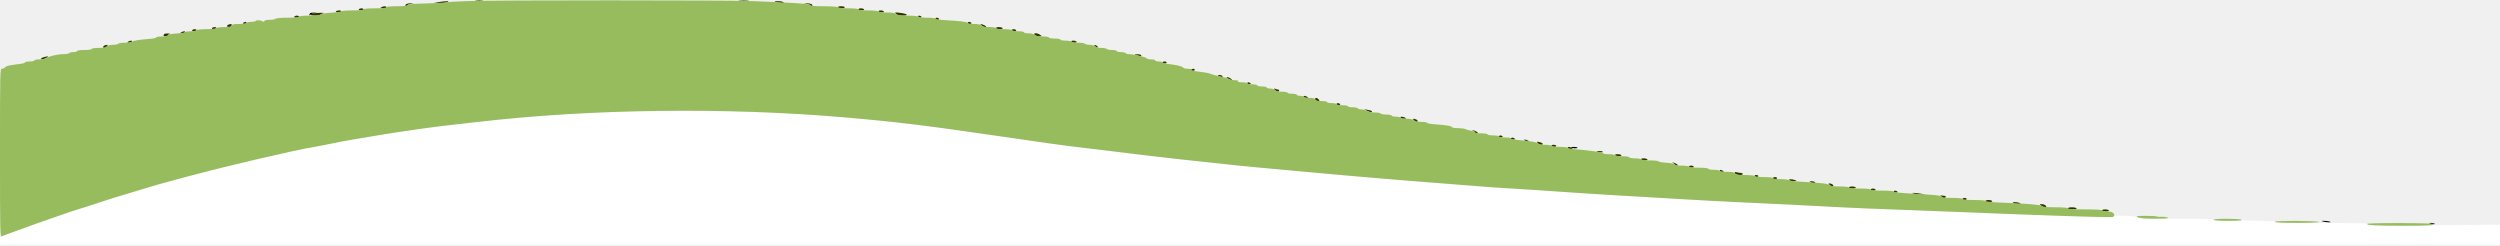
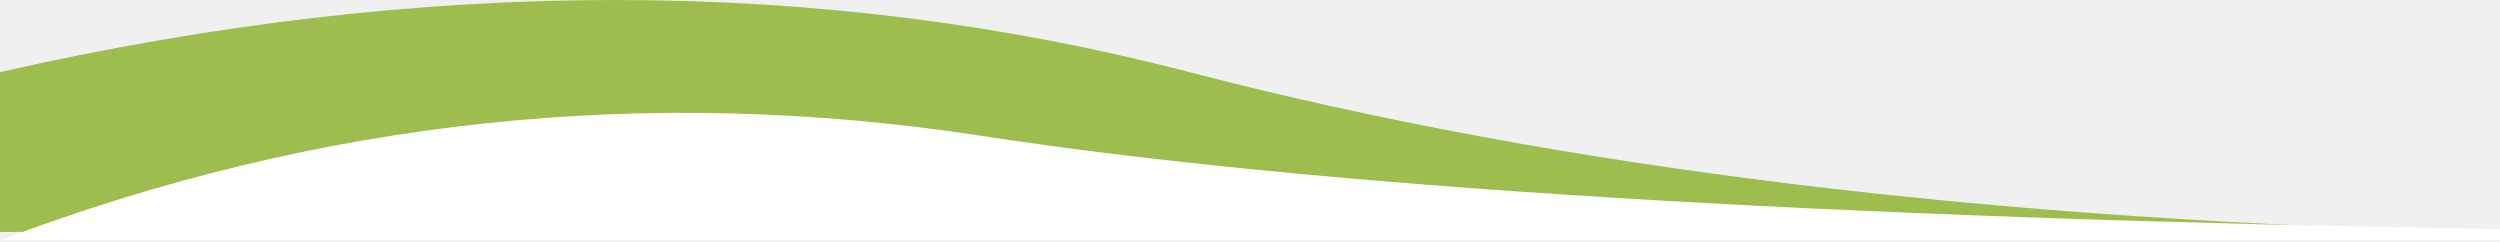
- <svg xmlns="http://www.w3.org/2000/svg" width="400" height="39.332" display="block">
-   <g fill-rule="evenodd">
-     <path d="M49.611 2.111a.458.458 0 0 0-.108.292c.001.118.044.114.125-.013.068-.106.348-.226.623-.267l.499-.073-.514-.025c-.283-.014-.564.025-.625.086m201.766 21.488c.153.153 1.113.186 1.019.035-.045-.074-.315-.134-.6-.134s-.474.045-.419.099m120.137 11.795c.038.033.403.103.811.155.479.061.656.041.5-.058-.223-.141-1.467-.233-1.311-.097" />
-     <path d="M98.25 17.925c-3.575.116-7.55.29-8.833.387-5.575.42-9.111.747-13.167 1.215-2.383.275-4.933.566-5.667.647-.733.081-2.083.258-3 .392l-4 .588c-1.283.188-3.196.497-4.25.686-1.054.189-2.404.416-3 .506-.596.09-2.02.359-3.166.597a88.643 88.643 0 0 1-2.917.565c-2.79.441-13.856 3.015-19.583 4.555l-3.75 1.005c-.917.244-2.117.586-2.667.758-.55.173-1.937.589-3.083.926C16.153 32.227 10.295 34.166 4 36.435c-4.272 1.54-4 1.396-4 2.106v.626h400v-3.214l-9.625.086c-9.804.086-11.782.049-11.616-.221.056-.09-2.908-.151-7.332-.151-4.84 0-7.427-.058-7.427-.167 0-.104-.933-.167-2.467-.167-1.742 0-2.532-.061-2.691-.208-.179-.167-.201-.167-.107 0 .092.162-.399.208-2.225.208-1.289 0-2.343-.062-2.343-.139 0-.179.44-.165-6.029-.184-4.238-.012-5.714-.069-6.028-.232-.487-.253-3.71-.369-3.999-.144-.255.198-8.08-.03-24.944-.729a1858.95 1858.95 0 0 0-10.667-.408 475.54 475.54 0 0 1-7.833-.331 2036.3 2036.3 0 0 0-16.834-.834c-1.971-.086-6.133-.31-9.25-.497a3305.76 3305.76 0 0 0-10-.586 688.57 688.57 0 0 1-9.083-.588c-2.613-.189-5.988-.41-7.5-.49-1.513-.081-4.1-.261-5.75-.4-1.65-.139-4.613-.372-6.583-.518a1282.396 1282.396 0 0 1-20.917-1.778 800.207 800.207 0 0 0-7.083-.646c-1.513-.122-3.748-.355-12.75-1.331a749.757 749.757 0 0 1-11.417-1.356c-2.246-.281-4.646-.57-5.333-.641-1.275-.131-5.868-.771-12-1.674a525.03 525.03 0 0 0-4-.578c-.321-.042-1.821-.263-3.334-.49a132.82 132.82 0 0 0-4.25-.576c-.825-.088-3.487-.383-5.916-.656-4.121-.461-8.047-.818-13.25-1.204-7.596-.563-20.83-.732-31.167-.398" fill="#fff" />
-     <path d="M76.125.121c.298.037.785.037 1.083 0 .298-.037.054-.068-.541-.068-.596 0-.84.031-.542.068m42.167.001a9.561 9.561 0 0 0 1.416 0c.39-.035.071-.064-.708-.064-.779 0-1.098.029-.708.064M70.167.333l-.75.117 1 .022c.55.013 1.112-.05 1.25-.139.292-.188-.286-.188-1.5 0m54 0c.631.203 1.479.203 1.166 0-.137-.089-.55-.155-.916-.147-.579.012-.612.032-.25.147M65.005.66c-.135.085-.187.213-.116.284.071.072.182.045.246-.059.064-.103.341-.221.616-.262L66.25.55l-.5-.022c-.275-.013-.61.047-.745.132m64.078-.037c.274.041.552.159.616.262.064.104.174.131.245.059.199-.198-.303-.441-.861-.416l-.5.022.5.073M61 1.167c-.19.122-.119.162.292.164.298.001.541-.073.541-.164 0-.212-.505-.212-.833 0m73.083 0c.057.091.324.166.594.166.269 0 .49-.075.49-.166 0-.092-.267-.167-.594-.167-.353 0-.551.067-.49.167M57.417 1.5c-.059.095.081.167.323.167.235 0 .427-.075.427-.167 0-.092-.146-.167-.324-.167-.178 0-.37.075-.426.167m79.916 0c0 .092.23.167.51.167.298 0 .467-.07.407-.167-.057-.092-.286-.167-.51-.167-.224 0-.407.075-.407.167m-83.583.333c-.058.094.078.167.314.167.229 0 .463-.075.519-.167.059-.094-.078-.166-.313-.166-.229 0-.463.075-.52.166m86.833 0c.057.092.291.167.52.167.235 0 .372-.073.314-.167-.057-.091-.291-.166-.52-.166-.235 0-.372.072-.314.166m-90.375.288c-.298.037-.541.137-.541.223 0 .2 1.382.205 1.591.006.087-.083.309-.187.492-.231.397-.096-.769-.094-1.542.002m93.157.101c.182.182.553.278 1.073.278 1.063 0 .757-.306-.449-.449-.842-.1-.884-.088-.624.171m-96.282.445c-.058.094.082.166.324.166.234 0 .426-.075.426-.166 0-.092-.145-.167-.323-.167-.178 0-.37.075-.427.167m99.834 0c.056.091.215.166.353.166.137 0 .203-.075.147-.166-.057-.092-.216-.167-.353-.167-.138 0-.204.075-.147.167m2.75.333c0 .092.154.167.343.167.189 0 .297-.075.24-.167-.057-.092-.211-.167-.343-.167-.132 0-.24.075-.24.167m-110.75.667c-.057.091.009.166.147.166.137 0 .296-.075.353-.166.056-.092-.01-.167-.147-.167-.138 0-.297.075-.353.167m115.916 0c0 .091.155.166.344.166.188 0 .296-.075.24-.166-.057-.092-.211-.167-.344-.167-.132 0-.24.075-.24.167m-118.291.277c-.32.129-.248.389.107.389.173 0 .359-.112.411-.25.095-.248-.112-.303-.518-.139m120.496.117c.149.15.404.272.567.272.377 0 .117-.253-.431-.42-.378-.114-.388-.103-.136.148M33.917 4.5c-.057.092.047.167.23.167s.38-.075.436-.167c.057-.092-.047-.167-.23-.167s-.38.075-.436.167m125.416 0c0 .092.267.167.594.167.353 0 .551-.068.49-.167-.057-.092-.324-.167-.594-.167-.269 0-.49.075-.49.167M30.75 4.833c-.057.092.047.167.23.167.184 0 .38-.075.437-.167.056-.091-.047-.166-.231-.166-.183 0-.379.075-.436.166m131.167 0c.056.092.253.167.436.167s.287-.075.23-.167c-.056-.091-.253-.166-.436-.166s-.287.075-.23.166M29 5.167c-.203.131-.182.162.115.164.201.001.412-.073.468-.164.131-.213-.255-.213-.583 0m-2.722.277c-.212.212-.11.389.222.389.183 0 .333-.069.333-.154 0-.085.132-.189.292-.231.16-.042.06-.085-.222-.095-.283-.011-.564.03-.625.091m139.282.139c.137.138.461.248.72.245.449-.005.456-.016.146-.25-.46-.348-1.215-.344-.866.005M20.5 6.667c-.203.131-.182.162.115.164.201.001.412-.073.468-.164.131-.213-.255-.213-.583 0m150.917 0c.056.091.29.166.519.166.236 0 .372-.072.314-.166-.057-.092-.291-.167-.52-.167-.235 0-.372.073-.313.167m-154.709.61c-.254.103-.276.39-.029.39.098 0 .291-.113.428-.25.259-.259.065-.327-.399-.14m158.538.16c.148.148.32.219.382.157s.002-.182-.133-.267c-.394-.249-.542-.184-.249.11m6.587 1.396c.599.192.869.192.75 0-.056-.091-.342-.159-.635-.15-.507.016-.513.023-.115.15m-174.75.286c-.183.044-.404.148-.491.231-.257.243.319.177.847-.099.465-.242.322-.295-.356-.132M186 10c0 .092.15.167.333.167.184 0 .334-.075.334-.167 0-.092-.15-.167-.334-.167-.183 0-.333.075-.333.167m4.583 1.167c-.056.091.052.166.24.166.189 0 .344-.075.344-.166 0-.092-.108-.167-.24-.167-.133 0-.287.075-.344.167m4.417 1c.328.212.714.212.583 0-.056-.092-.267-.166-.468-.164-.297.002-.318.032-.115.164m1.5.416c.545.312.841.308.426-.005-.177-.135-.44-.242-.583-.239-.166.004-.11.092.157.244m3.083.75c.057.092.216.167.353.167.138 0 .204-.075.147-.167-.056-.091-.215-.166-.353-.166-.137 0-.203.075-.147.166m4.396 1.052c.25.308.688.381.688.115 0-.092-.069-.167-.153-.167-.085 0-.291-.051-.459-.114-.268-.101-.278-.081-.076.166m4.604 1.115c.057.092.268.166.469.164.296-.002.318-.033.115-.164-.329-.212-.715-.212-.584 0m1.857.417c.052.137.247.25.432.25.279 0 .301-.042.128-.25-.114-.138-.308-.25-.432-.25-.131 0-.184.104-.128.25m3.393.75c0 .091.155.166.344.166.188 0 .296-.075.24-.166-.057-.092-.211-.167-.344-.167-.132 0-.24.075-.24.167m4.963 1.094c.301.157.595.237.653.179.163-.164-.003-.261-.628-.367l-.571-.097.546.285m5.287 1.072c.057.092.305.166.552.164.351-.002.394-.037.198-.164-.329-.212-.881-.212-.75 0m2.143.417c.138.137.331.25.429.25.273 0 .212-.285-.085-.399-.456-.175-.603-.111-.344.149m9.482 1.698c.161.042.292.146.292.231 0 .085.131.152.292.149.264-.005.261-.029-.032-.25-.178-.135-.441-.236-.584-.225-.201.015-.194.036.032.095m4.125.885c0 .092.155.167.344.167.188 0 .296-.075.24-.167-.057-.091-.211-.166-.344-.166-.132 0-.24.075-.24.166m1.917.334c-.059.096.095.165.365.164.364-.002.412-.039.218-.164-.32-.207-.455-.207-.583 0m2.25.333c.137.089.362.162.5.162.222 0 .222-.018 0-.162a1.106 1.106 0 0 0-.5-.162c-.222 0-.222.018 0 .162m2.06.417c.272.272.773.339.773.102 0-.081-.168-.192-.375-.247-.583-.157-.669-.126-.398.145m2.19.416c.057.092.249.167.427.167.177 0 .323-.075.323-.167 0-.091-.192-.166-.427-.166-.241 0-.381.072-.323.166m2.583.334c0 .091.207.165.459.164.357-.002.403-.038.208-.164-.326-.211-.667-.211-.667 0m4.667.564c0 .141.848.214.93.08.05-.079-.14-.144-.42-.144-.281 0-.51.028-.51.064m2.917.602c.056.092.328.167.603.167.291 0 .457-.07.397-.167-.057-.091-.328-.166-.603-.166-.291 0-.457.069-.397.166m4.166.667c.057.092.328.167.603.167.291 0 .457-.07.397-.167-.056-.092-.328-.167-.603-.167-.291 0-.457.07-.397.167m5.125.615c.161.042.292.146.292.231 0 .084.131.152.292.149.264-.005.261-.029-.032-.25-.178-.135-.441-.236-.584-.226-.201.015-.194.037.032.096m2.542.552c.057.091.249.166.427.166.177 0 .323-.075.323-.166 0-.092-.192-.167-.427-.167-.241 0-.381.072-.323.167m4.917.666c0 .092.168.166.375.164.303-.002.327-.033.125-.164-.323-.208-.5-.208-.5 0m2.432.397c.114.298 1.234.392 1.234.103 0-.091-.131-.167-.291-.169a3.222 3.222 0 0 1-.669-.103c-.301-.08-.357-.046-.274.169m3.151.437c.057.091.211.166.343.166.132 0 .24-.075.24-.166 0-.092-.154-.167-.343-.167-.189 0-.297.075-.24.167m2.917.333c0 .092.15.167.333.167.183 0 .333-.075.333-.167 0-.092-.15-.167-.333-.167-.183 0-.333.075-.333.167m2.583.333c.057.092.38.162.718.155.496-.009.551-.039.282-.155-.468-.201-1.124-.201-1 0m3.417.334c.329.212.881.212.75 0-.057-.092-.305-.166-.552-.164-.351.002-.394.037-.198.164m3.059.416c.138.138.331.25.429.25.273 0 .212-.284-.085-.399-.456-.174-.603-.11-.344.149m3.107.417c0 .092.267.167.594.167.353 0 .551-.068.49-.167-.057-.092-.324-.167-.594-.167-.269 0-.49.075-.49.167m3.5.333c0 .092.192.167.427.167.242 0 .382-.072.323-.167-.056-.091-.248-.166-.426-.166s-.324.075-.324.166m3.667.334c0 .091.154.166.343.166.189 0 .297-.075.24-.166-.056-.092-.211-.167-.343-.167-.132 0-.24.075-.24.167m3.25.333c.275.07.8.127 1.167.126l.666-.001-.75-.134c-1.018-.181-1.804-.174-1.083.009m4.208.286c.115.04.209.141.209.226 0 .085.15.155.333.155.183 0 .333-.075.333-.167 0-.092-.093-.168-.208-.169a4.393 4.393 0 0 1-.542-.059c-.183-.032-.239-.025-.125.014m3.542.547c0 .092.15.167.333.167.184 0 .334-.075.334-.167 0-.091-.15-.166-.334-.166-.183 0-.333.075-.333.166m3.667.334c0 .091.267.166.593.166.353 0 .551-.067.49-.166-.057-.092-.324-.167-.593-.167-.27 0-.49.075-.49.167m4.5.333c.137.089.475.162.75.162.383 0 .441-.038.25-.162-.138-.089-.475-.162-.75-.162-.384 0-.442.038-.25.162m4.426.411c.454.344 1.024.348.74.006-.114-.138-.4-.25-.635-.25-.412 0-.416.009-.105.244m4.24.422c0 .092.342.167.76.167.464 0 .72-.065.657-.167-.057-.091-.399-.166-.76-.166s-.657.075-.657.166m5.5.334c0 .091.267.166.594.166.353 0 .551-.067.49-.166-.057-.092-.324-.167-.594-.167-.269 0-.49.075-.49.167m52.334 2.064c0 .036.221.097.491.137.27.039.453.01.407-.065-.083-.133-.898-.199-.898-.072" fill="#330" />
-     <path d="M74.75.175c-1.65.059-3.187.153-3.417.21-.229.057-1.688.132-3.242.168-1.919.045-2.845.127-2.889.256-.042.126-.624.191-1.716.191-.991 0-1.653.067-1.653.167 0 .101-.722.166-1.833.166s-1.833.066-1.833.167c0 .1-.684.167-1.717.167-.944 0-1.788.066-1.875.148-.087.082-.816.181-1.62.22-.804.04-1.551.161-1.659.269-.124.124-.798.196-1.829.196-.978 0-1.634.067-1.634.167 0 .101-.719.166-1.823.166-1.036 0-1.868.072-1.927.167-.056.092-.467.167-.912.167-.473 0-.837.081-.875.196-.042.126-.151.143-.306.046-.317-.197-.979-.228-1.089-.05-.048.077-.378.141-.734.141s-.694.075-.75.167c-.057.091-.589.166-1.182.166-.805 0-1.103.064-1.175.25-.072.189-.376.25-1.235.25-.626 0-1.185.075-1.242.167-.056.092-.769.167-1.583.167s-1.527.075-1.583.166c-.057.092-.459.167-.894.167-.434 0-.861.067-.948.15-.087.082-.716.179-1.397.215-.767.041-1.264.143-1.305.267-.042.124-.413.201-.97.201-.497 0-.903.069-.903.153 0 .084-.506.192-1.125.24-1.626.126-2.602.287-2.783.458-.087.082-.589.149-1.115.149-.527 0-1.004.075-1.06.167-.057.092-.431.167-.832.167-.425 0-.832.104-.978.25-.171.171-.594.25-1.345.25-.619 0-1.095.072-1.095.166 0 .096-.5.167-1.167.167s-1.167.071-1.167.167c0 .091-.258.166-.573.166-.316 0-.62.075-.677.167-.056.092-.515.167-1.02.167-.88 0-2.473.392-2.805.69-.087.079-.518.143-.958.143-.44 0-.8.075-.8.167 0 .091-.338.166-.75.166-.413 0-.75.068-.75.151 0 .083-.356.192-.792.243-1.685.198-2.202.315-2.389.54A.746.746 0 0 1 .313 11C.009 11 0 11.403 0 24.436c0 12.719.016 13.432.292 13.349a98.4 98.4 0 0 0 2.375-.87c1.146-.431 2.495-.92 3-1.088.504-.167 2.116-.73 3.583-1.25s2.892-1.003 3.167-1.073a50.246 50.246 0 0 0 2.083-.655 186.412 186.412 0 0 1 6.667-2.097c1.146-.337 2.533-.753 3.083-.926.55-.172 1.75-.514 2.667-.758l3.75-1.005c5.727-1.54 16.793-4.114 19.583-4.555a88.643 88.643 0 0 0 2.917-.565 78.12 78.12 0 0 1 3.166-.597c.596-.09 1.946-.317 3-.506s2.967-.498 4.25-.686l4-.588c.917-.134 2.267-.311 3-.392.734-.081 3.284-.372 5.667-.647 18.293-2.111 39.502-2.389 58.667-.768 8.175.691 13.421 1.329 25.333 3.081 6.082.894 10.651 1.531 11.917 1.661.687.071 3.087.36 5.333.641 4.302.54 8.634 1.055 11.417 1.356 9.002.976 11.237 1.209 12.75 1.331.962.078 4.15.368 7.083.646 6.042.571 15.594 1.383 20.917 1.778 1.97.146 4.933.379 6.583.518 1.65.139 4.237.319 5.75.4 1.512.08 4.887.301 7.5.49 2.612.189 6.7.454 9.083.588 2.384.135 6.884.398 10 .586 3.117.187 7.279.411 9.25.497a2036.3 2036.3 0 0 1 16.834.834c1.695.093 5.22.242 7.833.331 2.612.09 7.412.273 10.667.408 13.938.577 24.664.927 24.875.811.581-.321.078-.883-.792-.883-.504 0-.917-.075-.917-.166 0-.105-1.027-.167-2.75-.167-1.722 0-2.75-.062-2.75-.167 0-.101-.766-.166-1.966-.166-1.352 0-2.032-.066-2.175-.209-.208-.209-2.244-.375-6.817-.555-1.215-.048-2.208-.159-2.208-.245 0-.09-.792-.158-1.834-.158-1.111 0-1.833-.066-1.833-.167 0-.1-.662-.166-1.653-.166-1.164 0-1.673-.061-1.721-.206-.047-.141-.756-.247-2.222-.333-4.699-.276-5.404-.339-5.404-.481 0-.081-.825-.147-1.833-.147-1.111 0-1.834-.066-1.834-.167 0-.1-.694-.166-1.75-.166-1.055 0-1.75-.066-1.75-.167 0-.099-.606-.167-1.486-.167-1.041 0-1.507-.062-1.555-.208-.07-.211-1.509-.379-4.792-.56-.871-.048-1.655-.157-1.742-.243-.087-.085-.705-.155-1.375-.155-.7 0-1.216-.071-1.216-.167 0-.098-.58-.167-1.407-.167-.774 0-1.453-.075-1.51-.166-.057-.092-.766-.167-1.575-.167-1.155 0-1.493-.054-1.569-.25-.072-.189-.379-.25-1.267-.25-.671 0-1.172-.071-1.172-.167 0-.091-.413-.166-.917-.166s-.917-.075-.917-.167c0-.099-.607-.167-1.49-.167-.819 0-1.536-.075-1.593-.166-.057-.092-.58-.167-1.163-.167-.643 0-1.084-.074-1.122-.19-.037-.109-.592-.223-1.306-.268-.683-.044-1.267-.146-1.298-.227-.03-.082-.645-.148-1.365-.148s-1.356-.075-1.413-.167c-.056-.092-.511-.167-1.01-.167-.498 0-.906-.075-.906-.166 0-.094-.469-.167-1.074-.167-.59 0-1.12-.075-1.176-.167-.057-.091-.511-.166-1.01-.166s-.907-.063-.907-.139c0-.077-.094-.147-.208-.158-.115-.01-.809-.103-1.542-.207a41.973 41.973 0 0 0-2.625-.272c-.71-.046-1.292-.152-1.292-.237 0-.085-.558-.154-1.24-.154-.682 0-1.286-.075-1.343-.167-.057-.091-.542-.166-1.079-.166-.609 0-1.002-.075-1.043-.2-.068-.203-1.333-.421-3.338-.575-.62-.047-1.084-.155-1.032-.239.054-.086-.344-.153-.915-.153-.562 0-1.01-.074-1.01-.167 0-.091-.412-.166-.916-.166-.505 0-.917-.075-.917-.167 0-.093-.444-.167-1-.167-.55 0-1-.071-1-.159 0-.087-.281-.204-.625-.259-.344-.055-.755-.171-.914-.257-.16-.087-.703-.158-1.209-.158-.505 0-.919-.067-.919-.149 0-.18-.968-.344-2.708-.458-.71-.047-1.292-.154-1.292-.239 0-.085-.418-.154-.928-.154-.603 0-1.016-.088-1.179-.25-.16-.16-.571-.25-1.145-.25-.492 0-.941-.075-.998-.167-.056-.091-.398-.166-.76-.166-.361 0-.656-.075-.656-.167 0-.092-.371-.167-.824-.167-.453 0-.87-.075-.926-.166-.057-.092-.465-.167-.908-.167-.442 0-1.019-.112-1.282-.249-.262-.137-.679-.249-.925-.25-.247-.001-.495-.076-.552-.168-.057-.091-.436-.166-.843-.166s-.74-.075-.74-.167c0-.092-.413-.167-.917-.167s-.917-.075-.917-.166c0-.092-.337-.167-.75-.167-.412 0-.75-.075-.75-.167 0-.091-.404-.166-.899-.166-.645 0-.925-.071-.994-.25-.068-.176-.342-.25-.925-.25-.456 0-.875-.075-.932-.167-.056-.092-.323-.167-.593-.167-.269 0-.49-.075-.49-.166 0-.092-.338-.167-.75-.167s-.75-.075-.75-.167c0-.091-.403-.166-.896-.166-.594 0-.967-.085-1.104-.25-.114-.138-.461-.25-.77-.25-.31 0-.563-.075-.563-.167 0-.092-.338-.167-.75-.167-.413 0-.75-.075-.75-.166 0-.092-.333-.167-.74-.167-.408 0-.787-.075-.844-.167-.056-.091-.44-.166-.853-.166-.457 0-.71-.065-.647-.167.062-.099-.14-.167-.501-.167-.332 0-.768-.088-.968-.196-.338-.181-.74-.292-2.031-.559a5.308 5.308 0 0 1-.833-.247c-.346-.149-1.101-.284-2.458-.439-.436-.05-.75-.159-.699-.241.051-.083-.205-.151-.569-.151-.365 0-.691-.085-.726-.188-.064-.193-1.108-.439-2.506-.591-.436-.048-.792-.154-.792-.237 0-.083-.263-.151-.583-.151-.321 0-.584-.075-.584-.166 0-.092-.293-.167-.652-.167-.359 0-.679-.078-.711-.173-.062-.186-2.098-.66-2.835-.66-.247 0-.495-.075-.552-.167-.056-.092-.398-.167-.76-.167-.361 0-.656-.075-.656-.166 0-.092-.333-.167-.74-.167-.408 0-.787-.075-.844-.167-.056-.091-.441-.166-.855-.166-.446 0-.853-.102-1.002-.25-.137-.138-.54-.25-.895-.25-.354 0-.691-.075-.748-.167-.056-.092-.544-.167-1.083-.167-.539 0-1.027-.075-1.083-.166-.057-.092-.474-.167-.927-.167-.453 0-.823-.075-.823-.167 0-.091-.413-.166-.917-.166s-.917-.075-.917-.167c0-.093-.448-.167-1.012-.167-.677 0-1.094-.082-1.261-.25-.147-.147-.555-.25-.989-.25-.406 0-.738-.075-.738-.166 0-.092-.408-.167-.906-.167-.499 0-.954-.075-1.01-.167-.057-.091-.661-.166-1.344-.166-.715 0-1.24-.071-1.24-.167 0-.093-.448-.167-1.012-.167-.677 0-1.094-.082-1.261-.25-.166-.166-.582-.25-1.239-.25-.543 0-.988-.068-.988-.151 0-.174-1.208-.328-3.541-.451-.894-.048-1.625-.156-1.625-.242s-.596-.156-1.324-.156c-.728 0-1.37-.075-1.426-.166-.057-.093-.812-.167-1.689-.167-1.187 0-1.648-.063-1.835-.25-.177-.177-.609-.25-1.478-.25-.676 0-1.275-.075-1.332-.167-.057-.092-.807-.166-1.676-.166-.938 0-1.574-.068-1.574-.167s-.635-.167-1.573-.167c-.869 0-1.62-.074-1.677-.166-.06-.097-.997-.167-2.246-.167-1.458 0-2.163-.061-2.206-.19-.067-.202-2.554-.372-9.214-.631C116.233.017 79.295.014 74.75.175m267.346 34.596c.317.164 1.107.226 2.798.218 1.74-.007 2.247-.054 1.94-.176-.229-.091-.681-.147-1.005-.123-.323.023-.661-.002-.75-.055-.089-.054-.896-.097-1.793-.095-1.488.001-1.593.022-1.19.231m12.071.396c0 .103.901.165 2.375.164 1.595-.002 2.293-.056 2.125-.164-.338-.218-4.5-.218-4.5 0m9.833.323c0 .119 1.206.173 3.708.165 2.04-.006 3.559-.071 3.375-.143-.532-.209-7.083-.229-7.083-.022m14.759.328c-.132.214 1.403.295 5.741.305 4.012.009 5.504-.089 4.583-.301-.76-.176-10.215-.179-10.324-.004" fill="#96bc5e" />
+ <svg xmlns="http://www.w3.org/2000/svg" width="1440" height="139">
+   <g fill="none" fill-rule="evenodd">
+     <path fill="#9DBD4F" d="M0 41.529c244-55.372 472.333-55.372 685 0 212.667 55.372 464.333 86.06 755 92.064H0V41.529z" />
+     <path fill="#FFF" d="M565 78.207c192.667 29.565 484.333 47.493 875 53.784v6.438H0c184-69.713 372.333-89.787 565-60.222z" />
  </g>
</svg>
